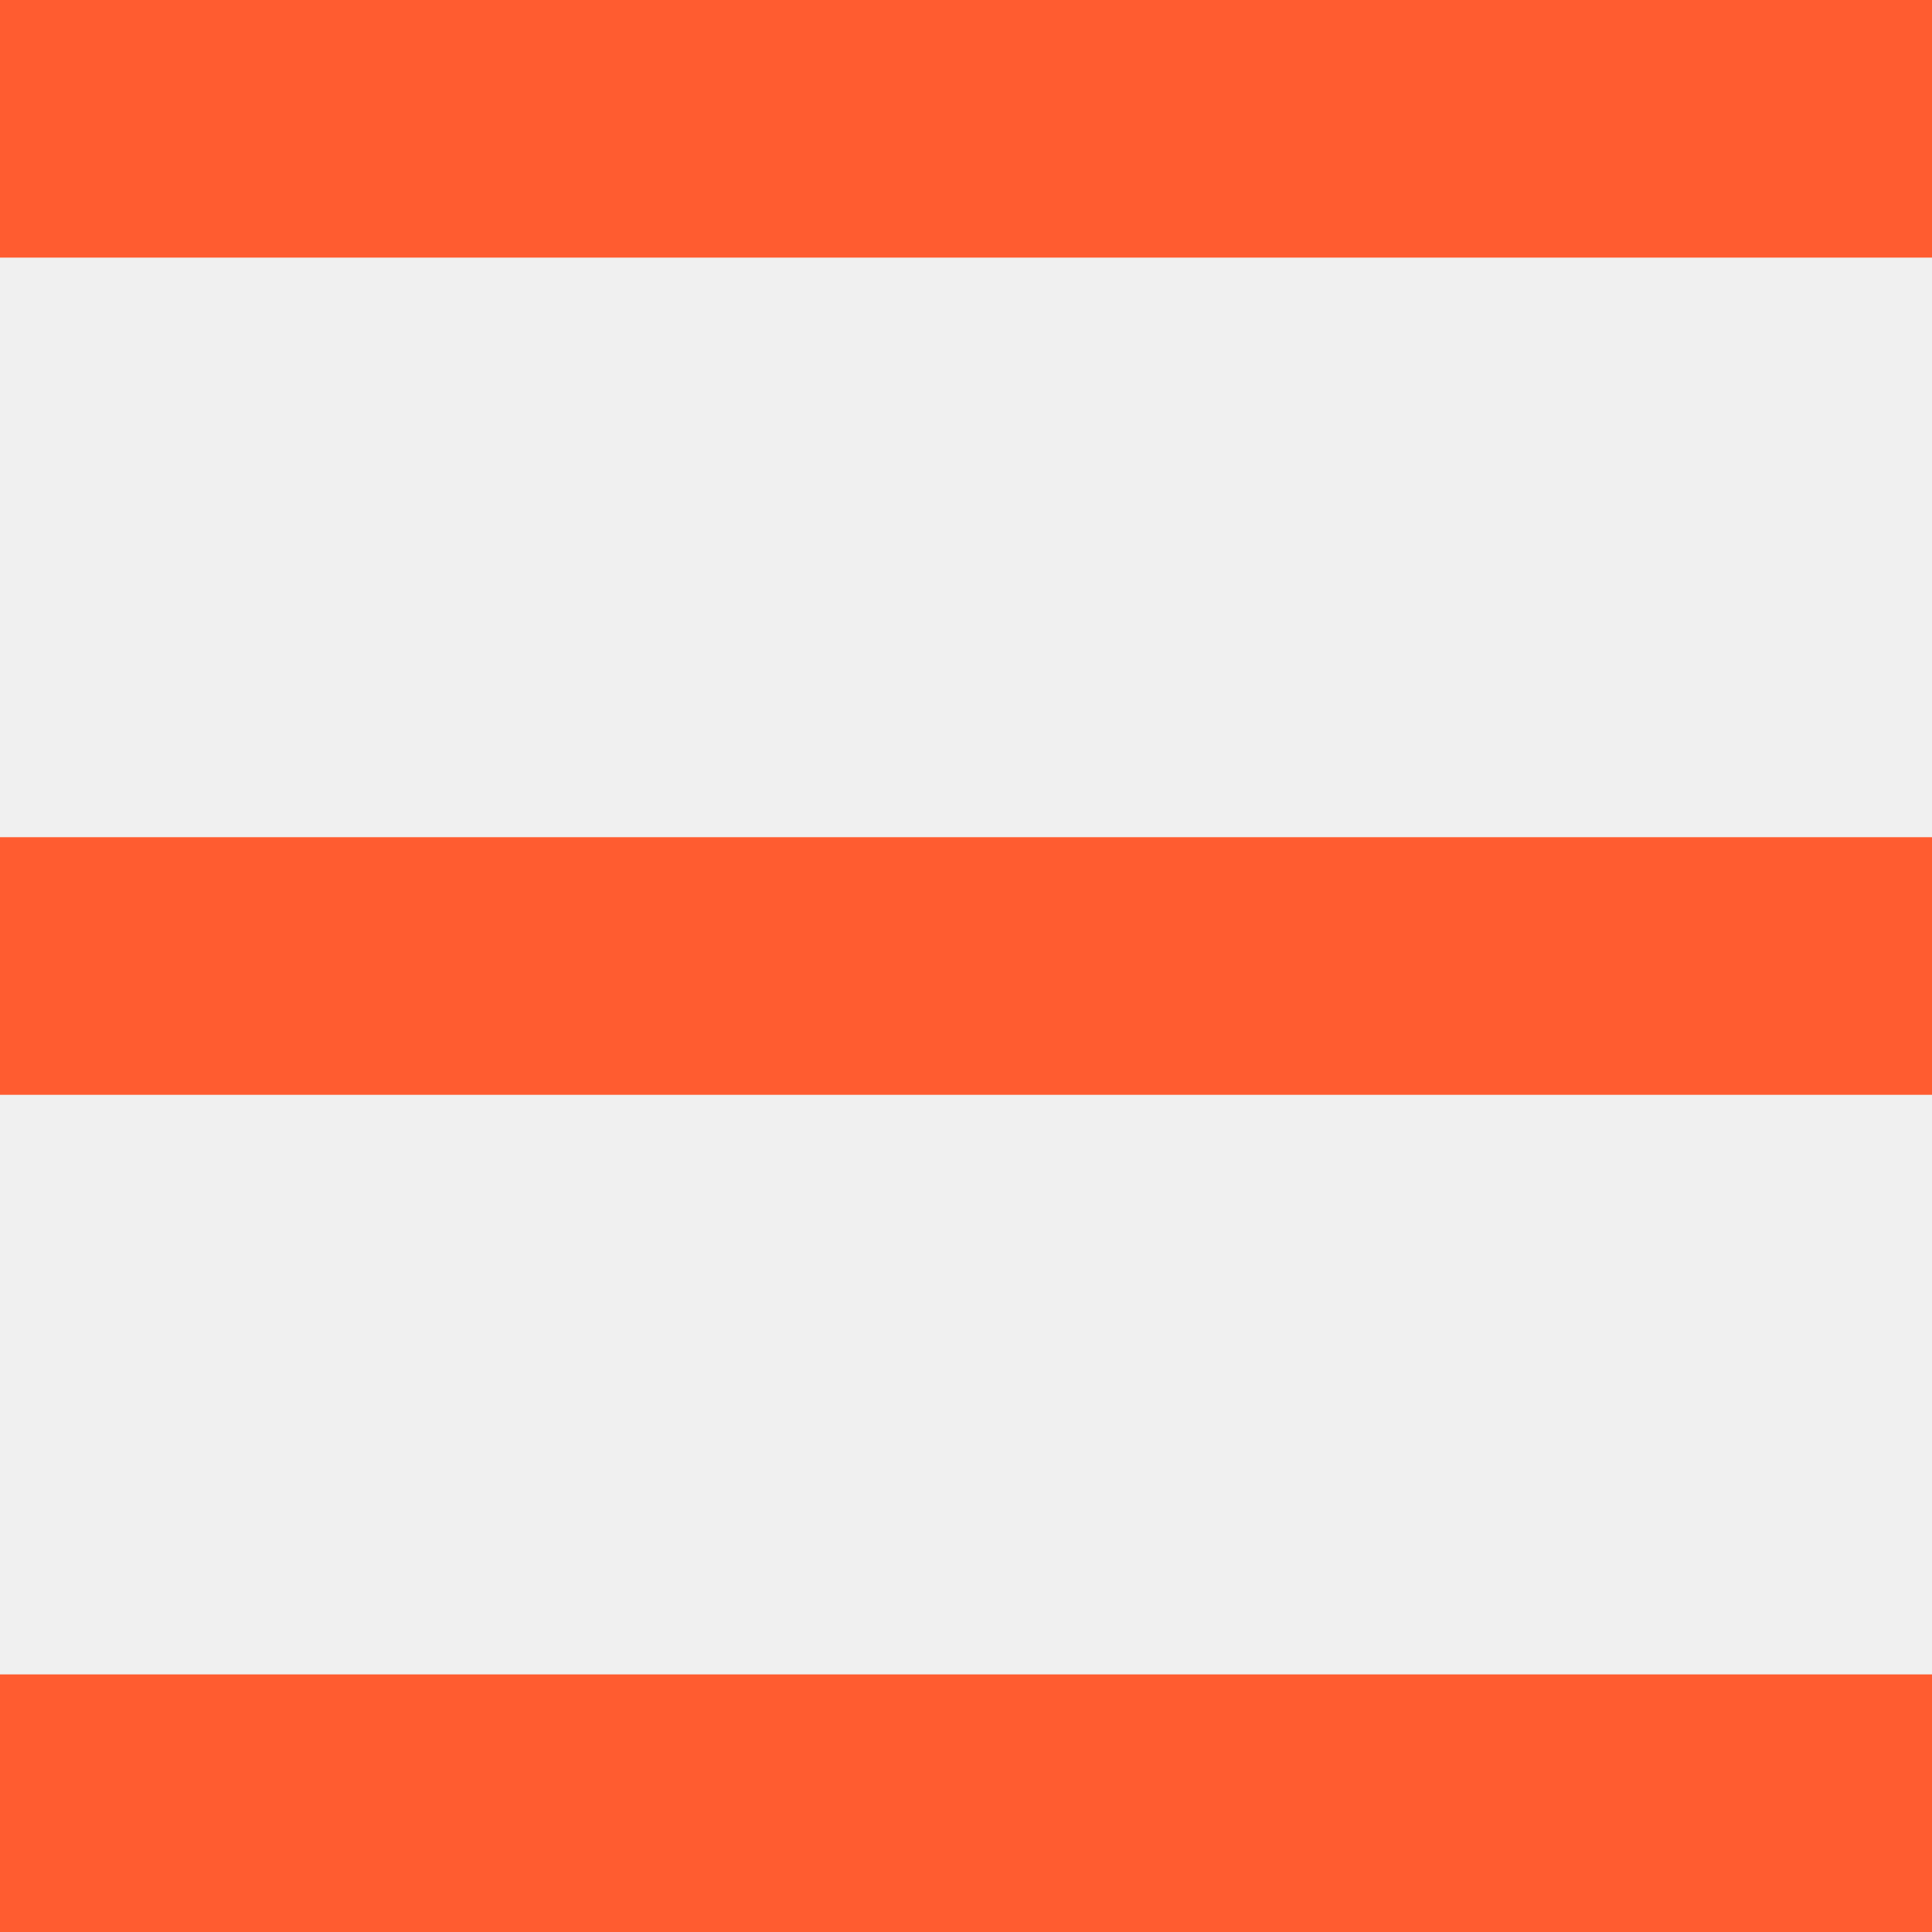
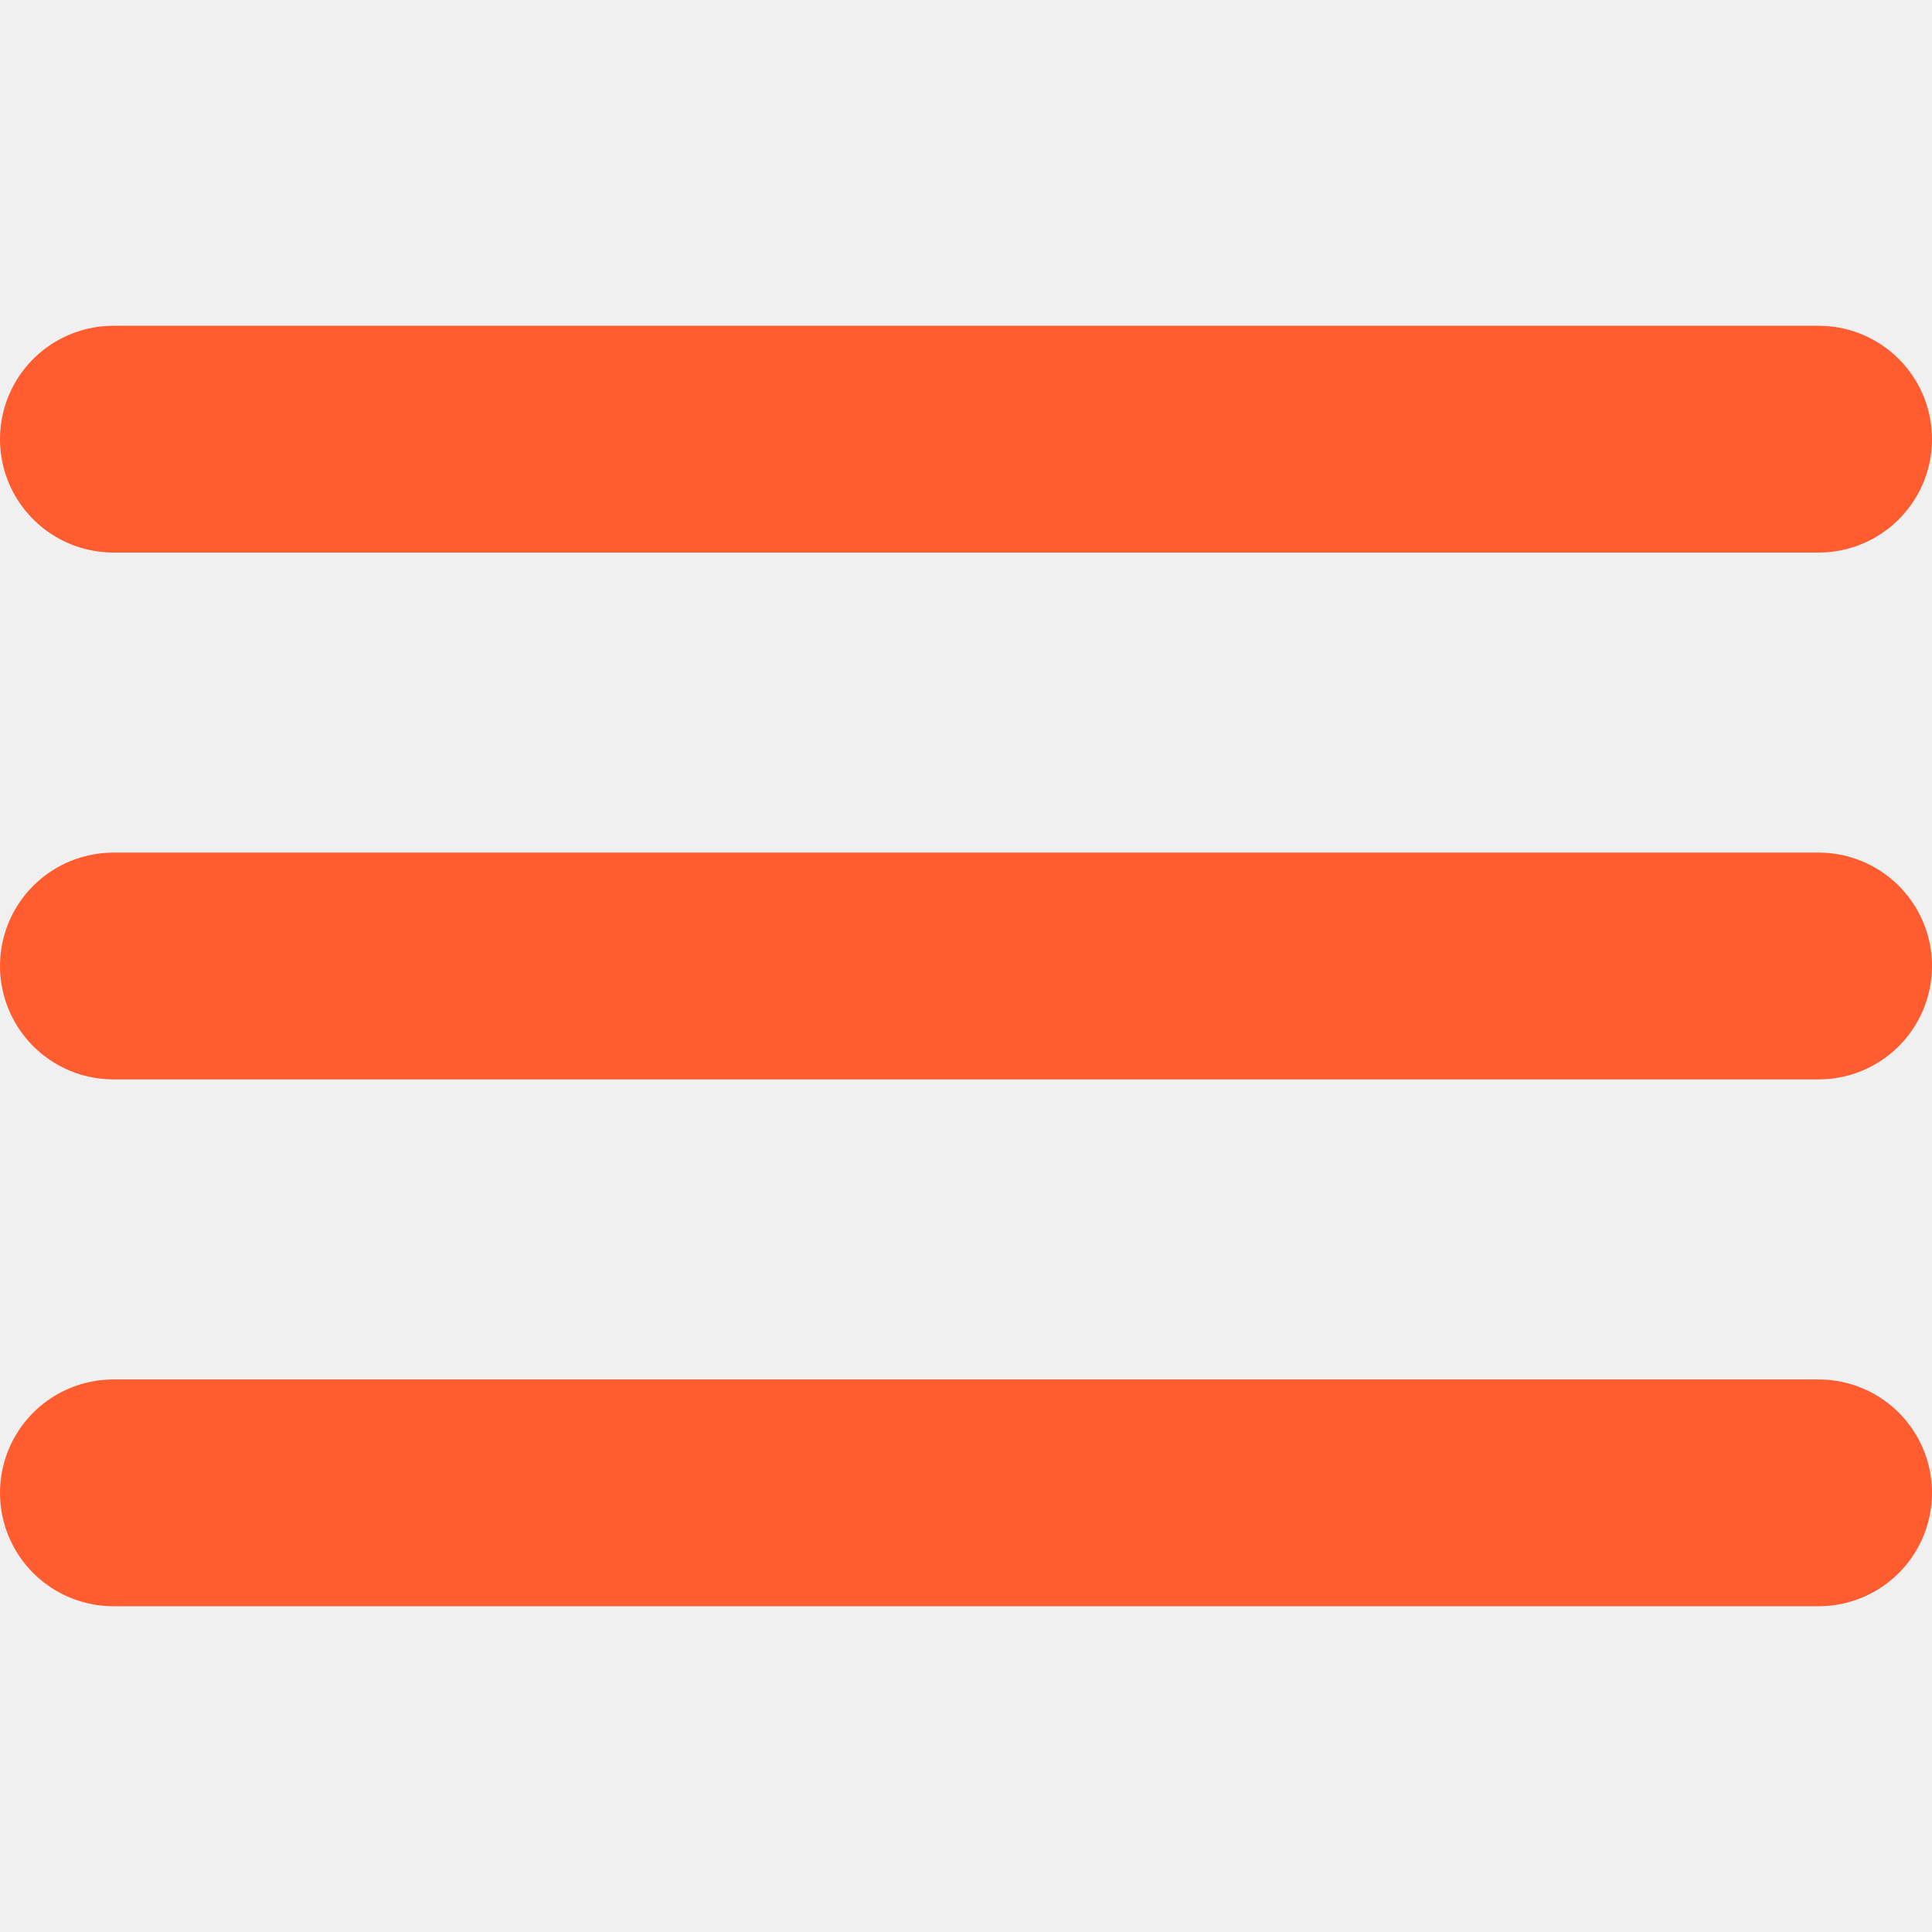
- <svg xmlns="http://www.w3.org/2000/svg" id="Layer_1" data-name="Layer 1" width="30" height="30">
+ <svg xmlns="http://www.w3.org/2000/svg" id="Layer_1" data-name="Layer 1" viewBox="0 0 25.56 16.94" width="27" height="27">
  <defs>
    <style>
      .cls-1 {
-         fill: #fff;
+         fill: none;
        stroke: #ff5c30;
-         stroke-miterlimit: 10;
-         stroke-width: 4px;
+         stroke-linecap: round;
+         stroke-linejoin: round;
+         stroke-width: 3px;
      }
    </style>
  </defs>
-   <line class="cls-1" y1="2" x2="30" y2="2" />
-   <line class="cls-1" y1="28" x2="30" y2="28" />
-   <line class="cls-1" y1="15" x2="30" y2="15" />
+   <line class="cls-1" x1="1.5" y1="1.5" x2="24.06" y2="1.5" />
+   <line class="cls-1" x1="1.5" y1="8.47" x2="24.06" y2="8.47" />
+   <line class="cls-1" x1="1.5" y1="15.44" x2="24.06" y2="15.44" />
</svg>
